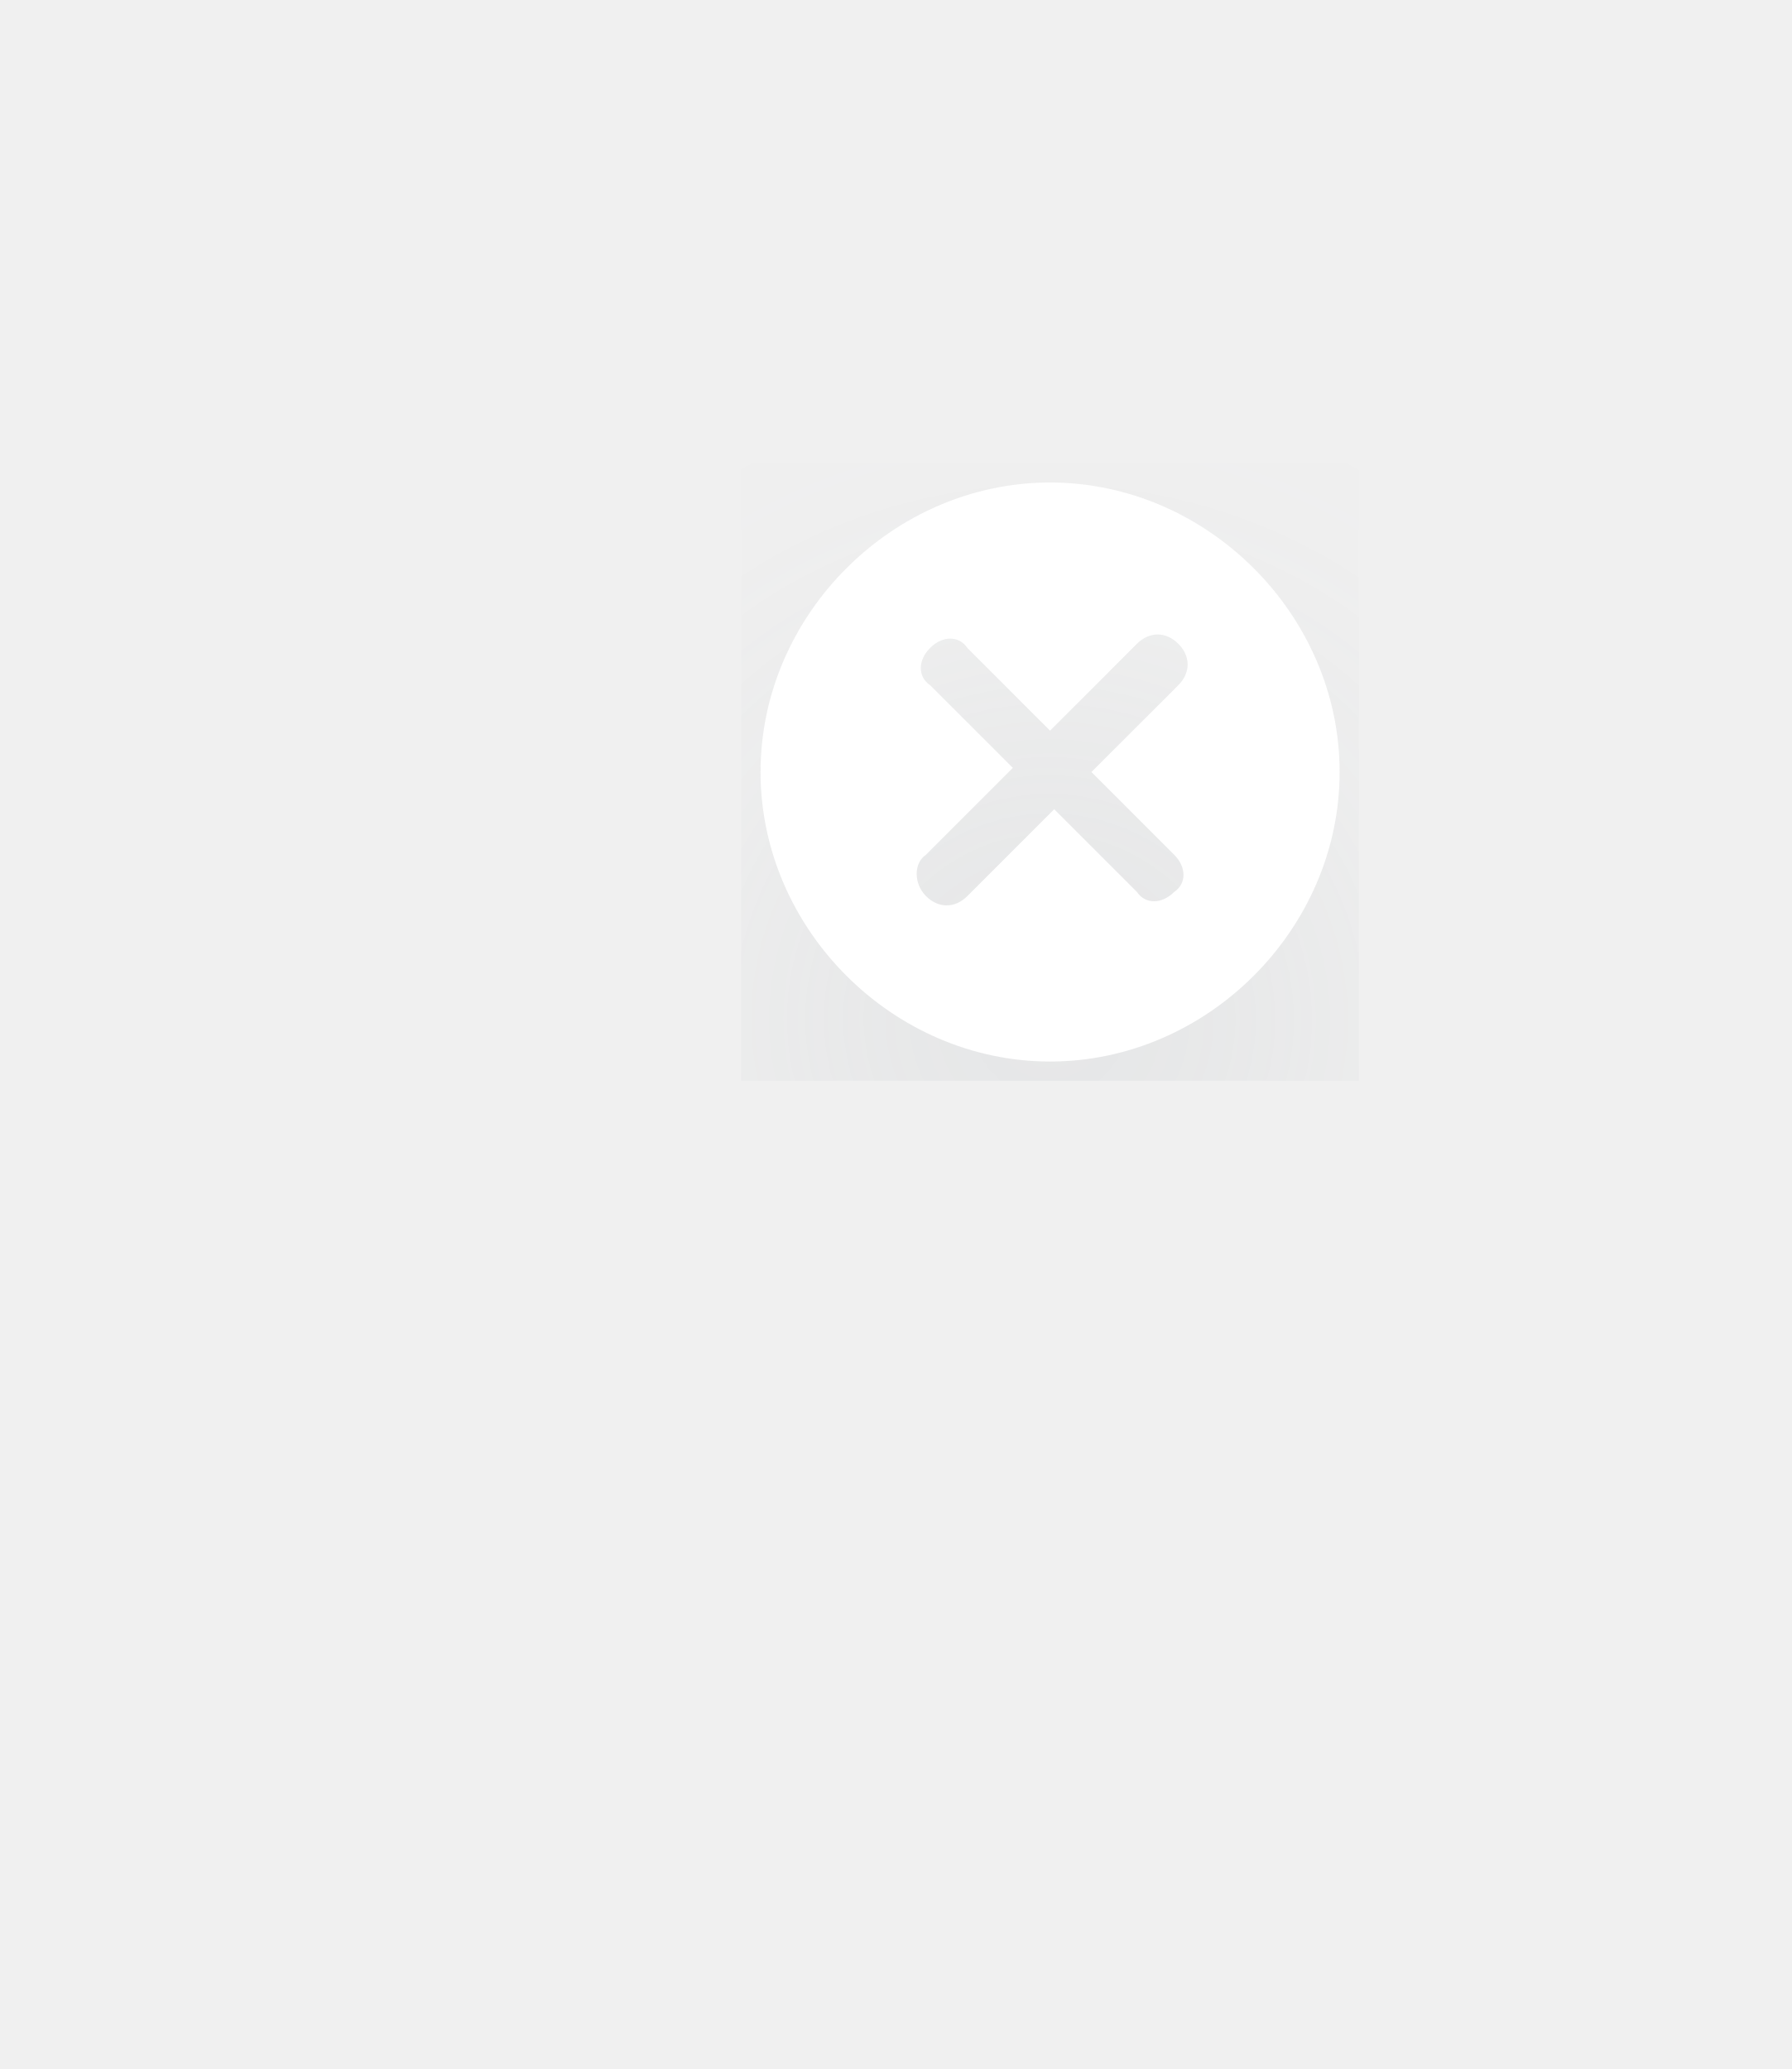
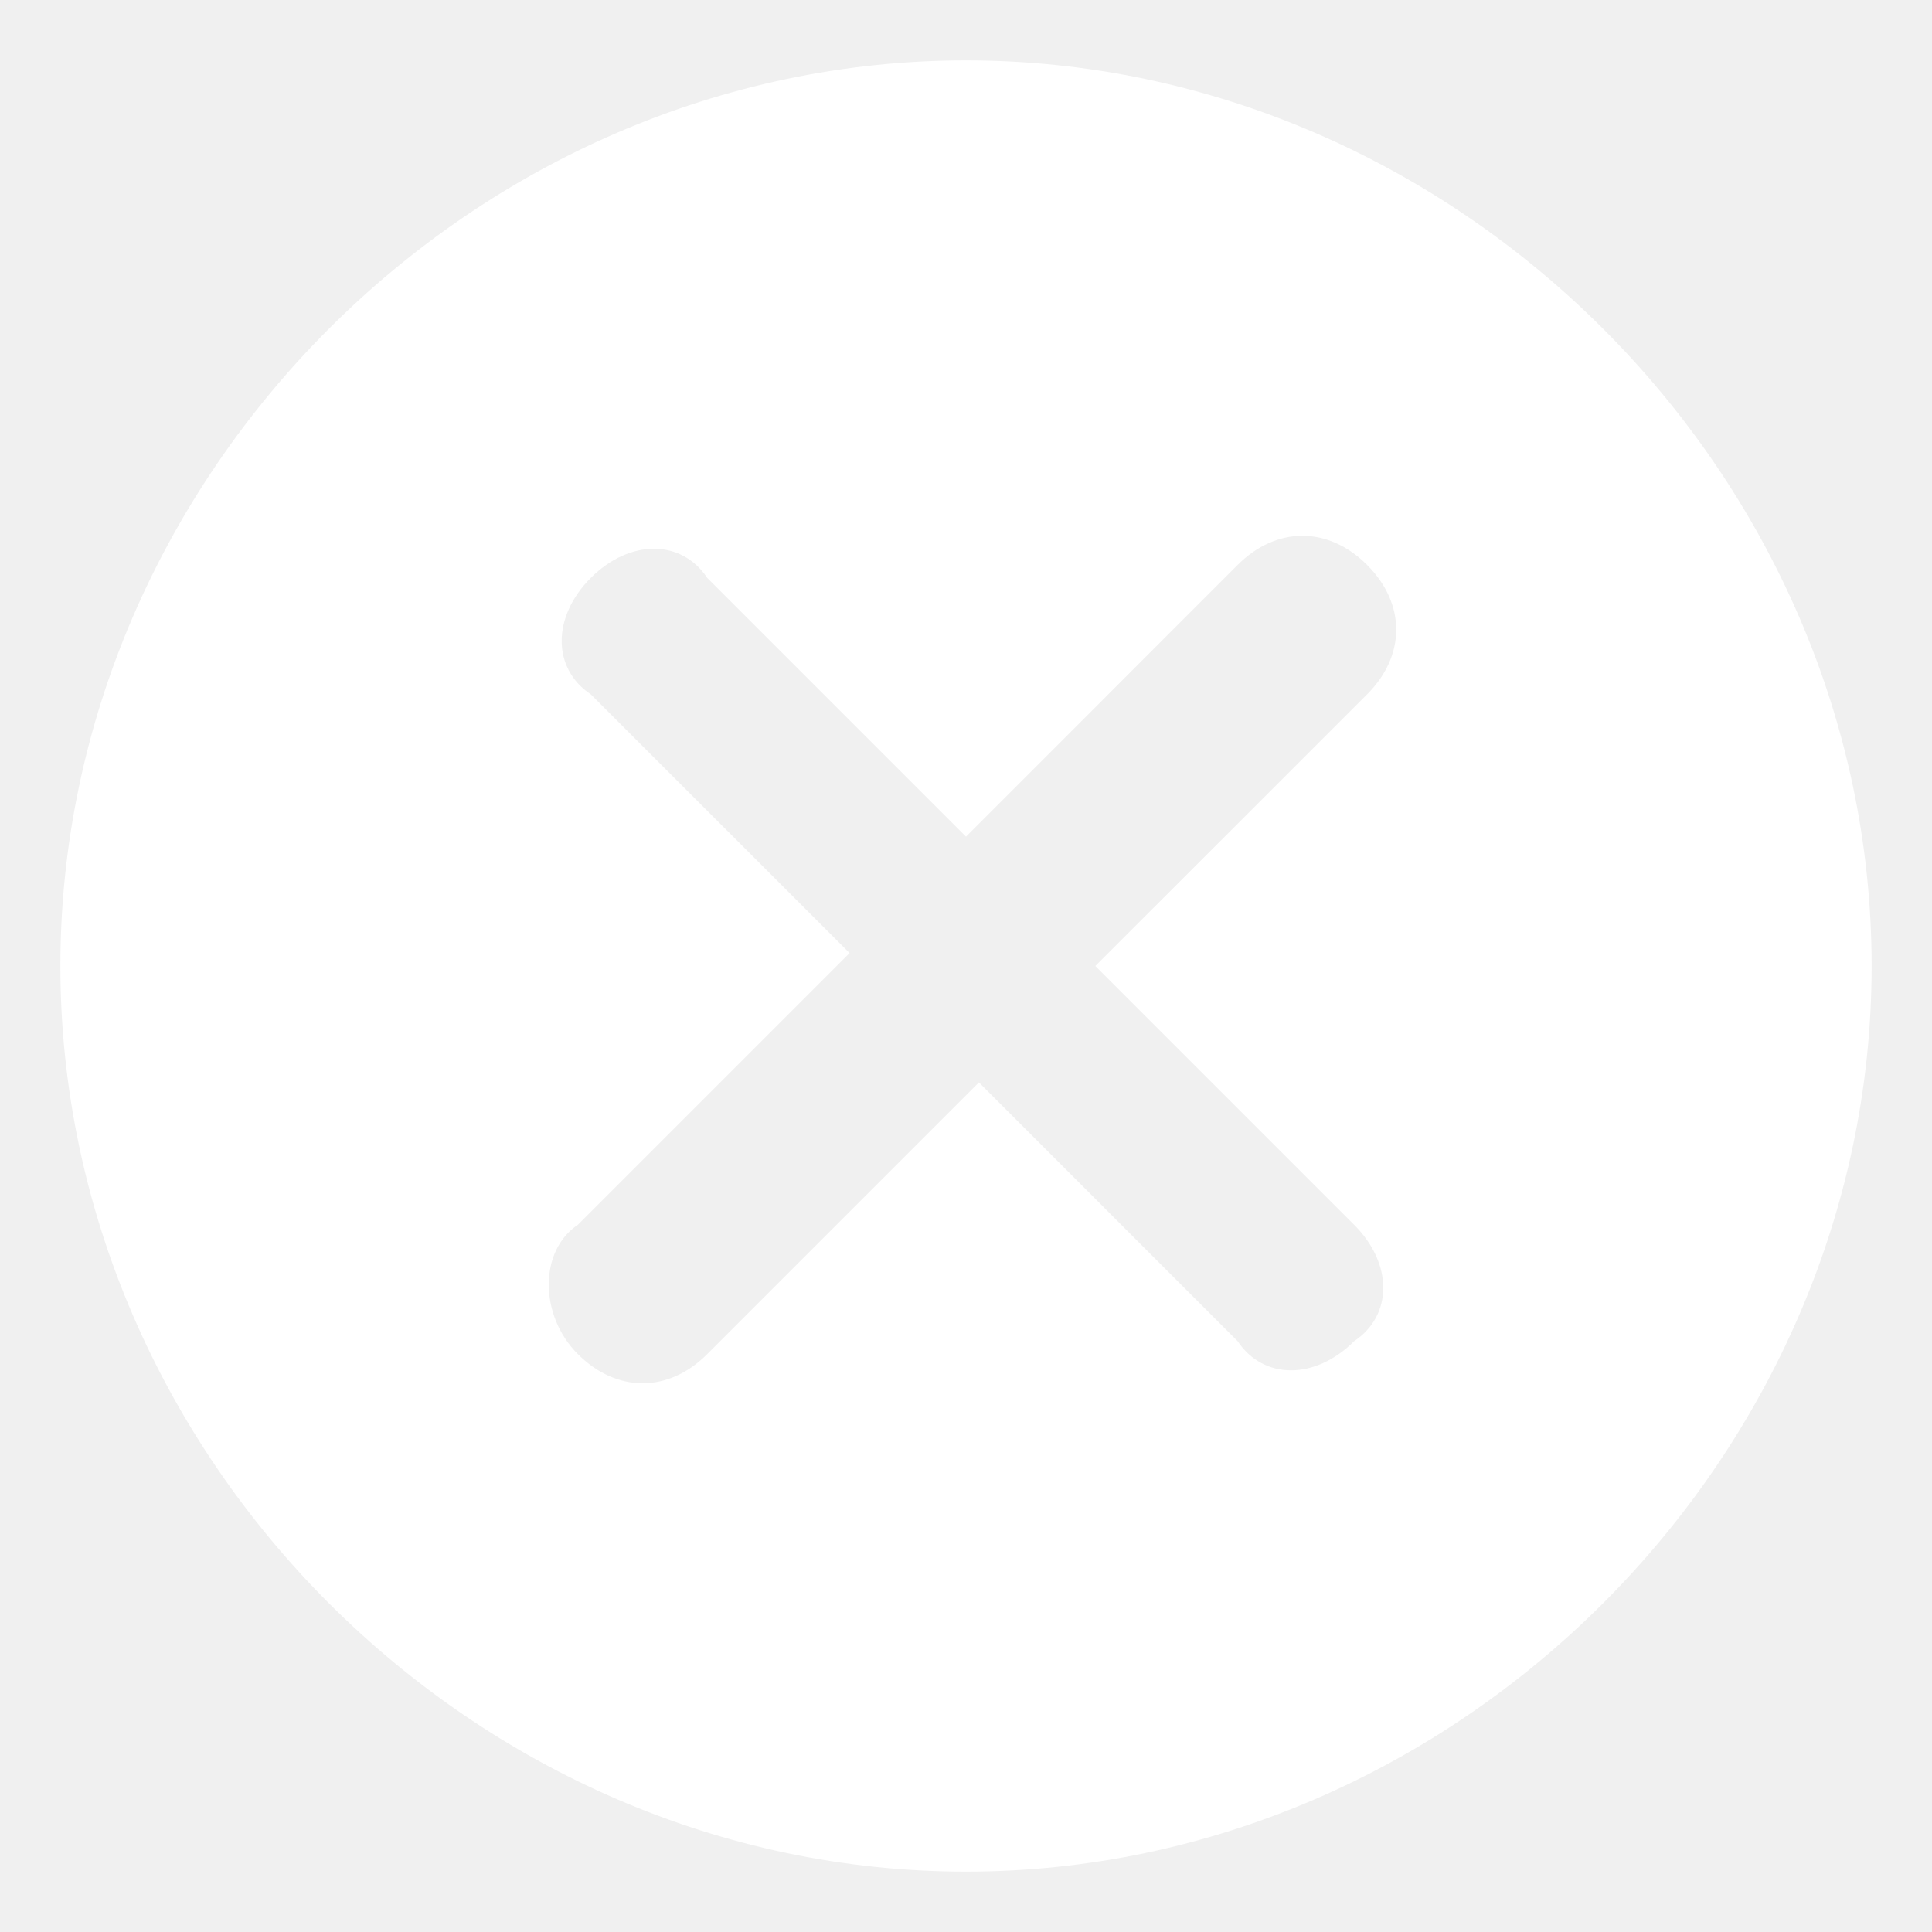
- <svg xmlns="http://www.w3.org/2000/svg" width="58" height="67" viewBox="0 0 58 67" fill="none">
-   <g clip-path="url(#clip0_5674_25229)" filter="url(#filter0_d_5674_25229)">
-     <path d="M34 15.625C28.911 15.625 24.625 19.911 24.625 25C24.625 30.089 28.911 34.375 34 34.375C39.089 34.375 43.375 30.089 43.375 25C43.375 19.911 39.089 15.625 34 15.625ZM38.018 27.679C38.42 28.08 38.42 28.616 38.018 28.884C37.616 29.286 37.08 29.286 36.812 28.884L34.134 26.205L31.321 29.018C30.92 29.42 30.384 29.42 29.982 29.018C29.58 28.616 29.58 27.946 29.982 27.679L32.795 24.866L30.116 22.188C29.714 21.92 29.714 21.384 30.116 20.982C30.518 20.58 31.054 20.58 31.321 20.982L34 23.661L36.812 20.848C37.214 20.446 37.75 20.446 38.152 20.848C38.554 21.25 38.554 21.786 38.152 22.188L35.339 25L38.018 27.679Z" fill="white" />
-   </g>
-   <defs>
-     <filter id="filter0_d_5674_25229" x="0" y="-1" width="68" height="68" filterUnits="userSpaceOnUse" color-interpolation-filters="sRGB">
-       <feFlood flood-opacity="0" result="BackgroundImageFix" />
-       <feColorMatrix in="SourceAlpha" type="matrix" values="0 0 0 0 0 0 0 0 0 0 0 0 0 0 0 0 0 0 127 0" result="hardAlpha" />
-       <feOffset dy="8" />
-       <feGaussianBlur stdDeviation="12" />
-       <feColorMatrix type="matrix" values="0 0 0 0 0.584 0 0 0 0 0.616 0 0 0 0 0.647 0 0 0 0.2 0" />
-       <feBlend mode="normal" in2="BackgroundImageFix" result="effect1_dropShadow_5674_25229" />
-       <feBlend mode="normal" in="SourceGraphic" in2="effect1_dropShadow_5674_25229" result="shape" />
-     </filter>
-     <clipPath id="clip0_5674_25229">
-       <rect width="20" height="20" fill="white" transform="translate(24 15)" />
-     </clipPath>
-   </defs>
+ <svg xmlns="http://www.w3.org/2000/svg" width="20" height="20" viewBox="0 0 20 20" fill="none">
+   <path d="M10 0.625C4.911 0.625 0.625 4.911 0.625 10C0.625 15.089 4.911 19.375 10 19.375C15.089 19.375 19.375 15.089 19.375 10C19.375 4.911 15.089 0.625 10 0.625ZM14.018 12.679C14.42 13.08 14.42 13.616 14.018 13.884C13.616 14.286 13.08 14.286 12.812 13.884L10.134 11.205L7.321 14.018C6.92 14.42 6.384 14.42 5.982 14.018C5.58 13.616 5.58 12.946 5.982 12.679L8.795 9.866L6.116 7.188C5.714 6.92 5.714 6.384 6.116 5.982C6.518 5.58 7.054 5.58 7.321 5.982L10 8.661L12.812 5.848C13.214 5.446 13.75 5.446 14.152 5.848C14.554 6.25 14.554 6.786 14.152 7.188L11.339 10L14.018 12.679Z" fill="white" />
</svg>
